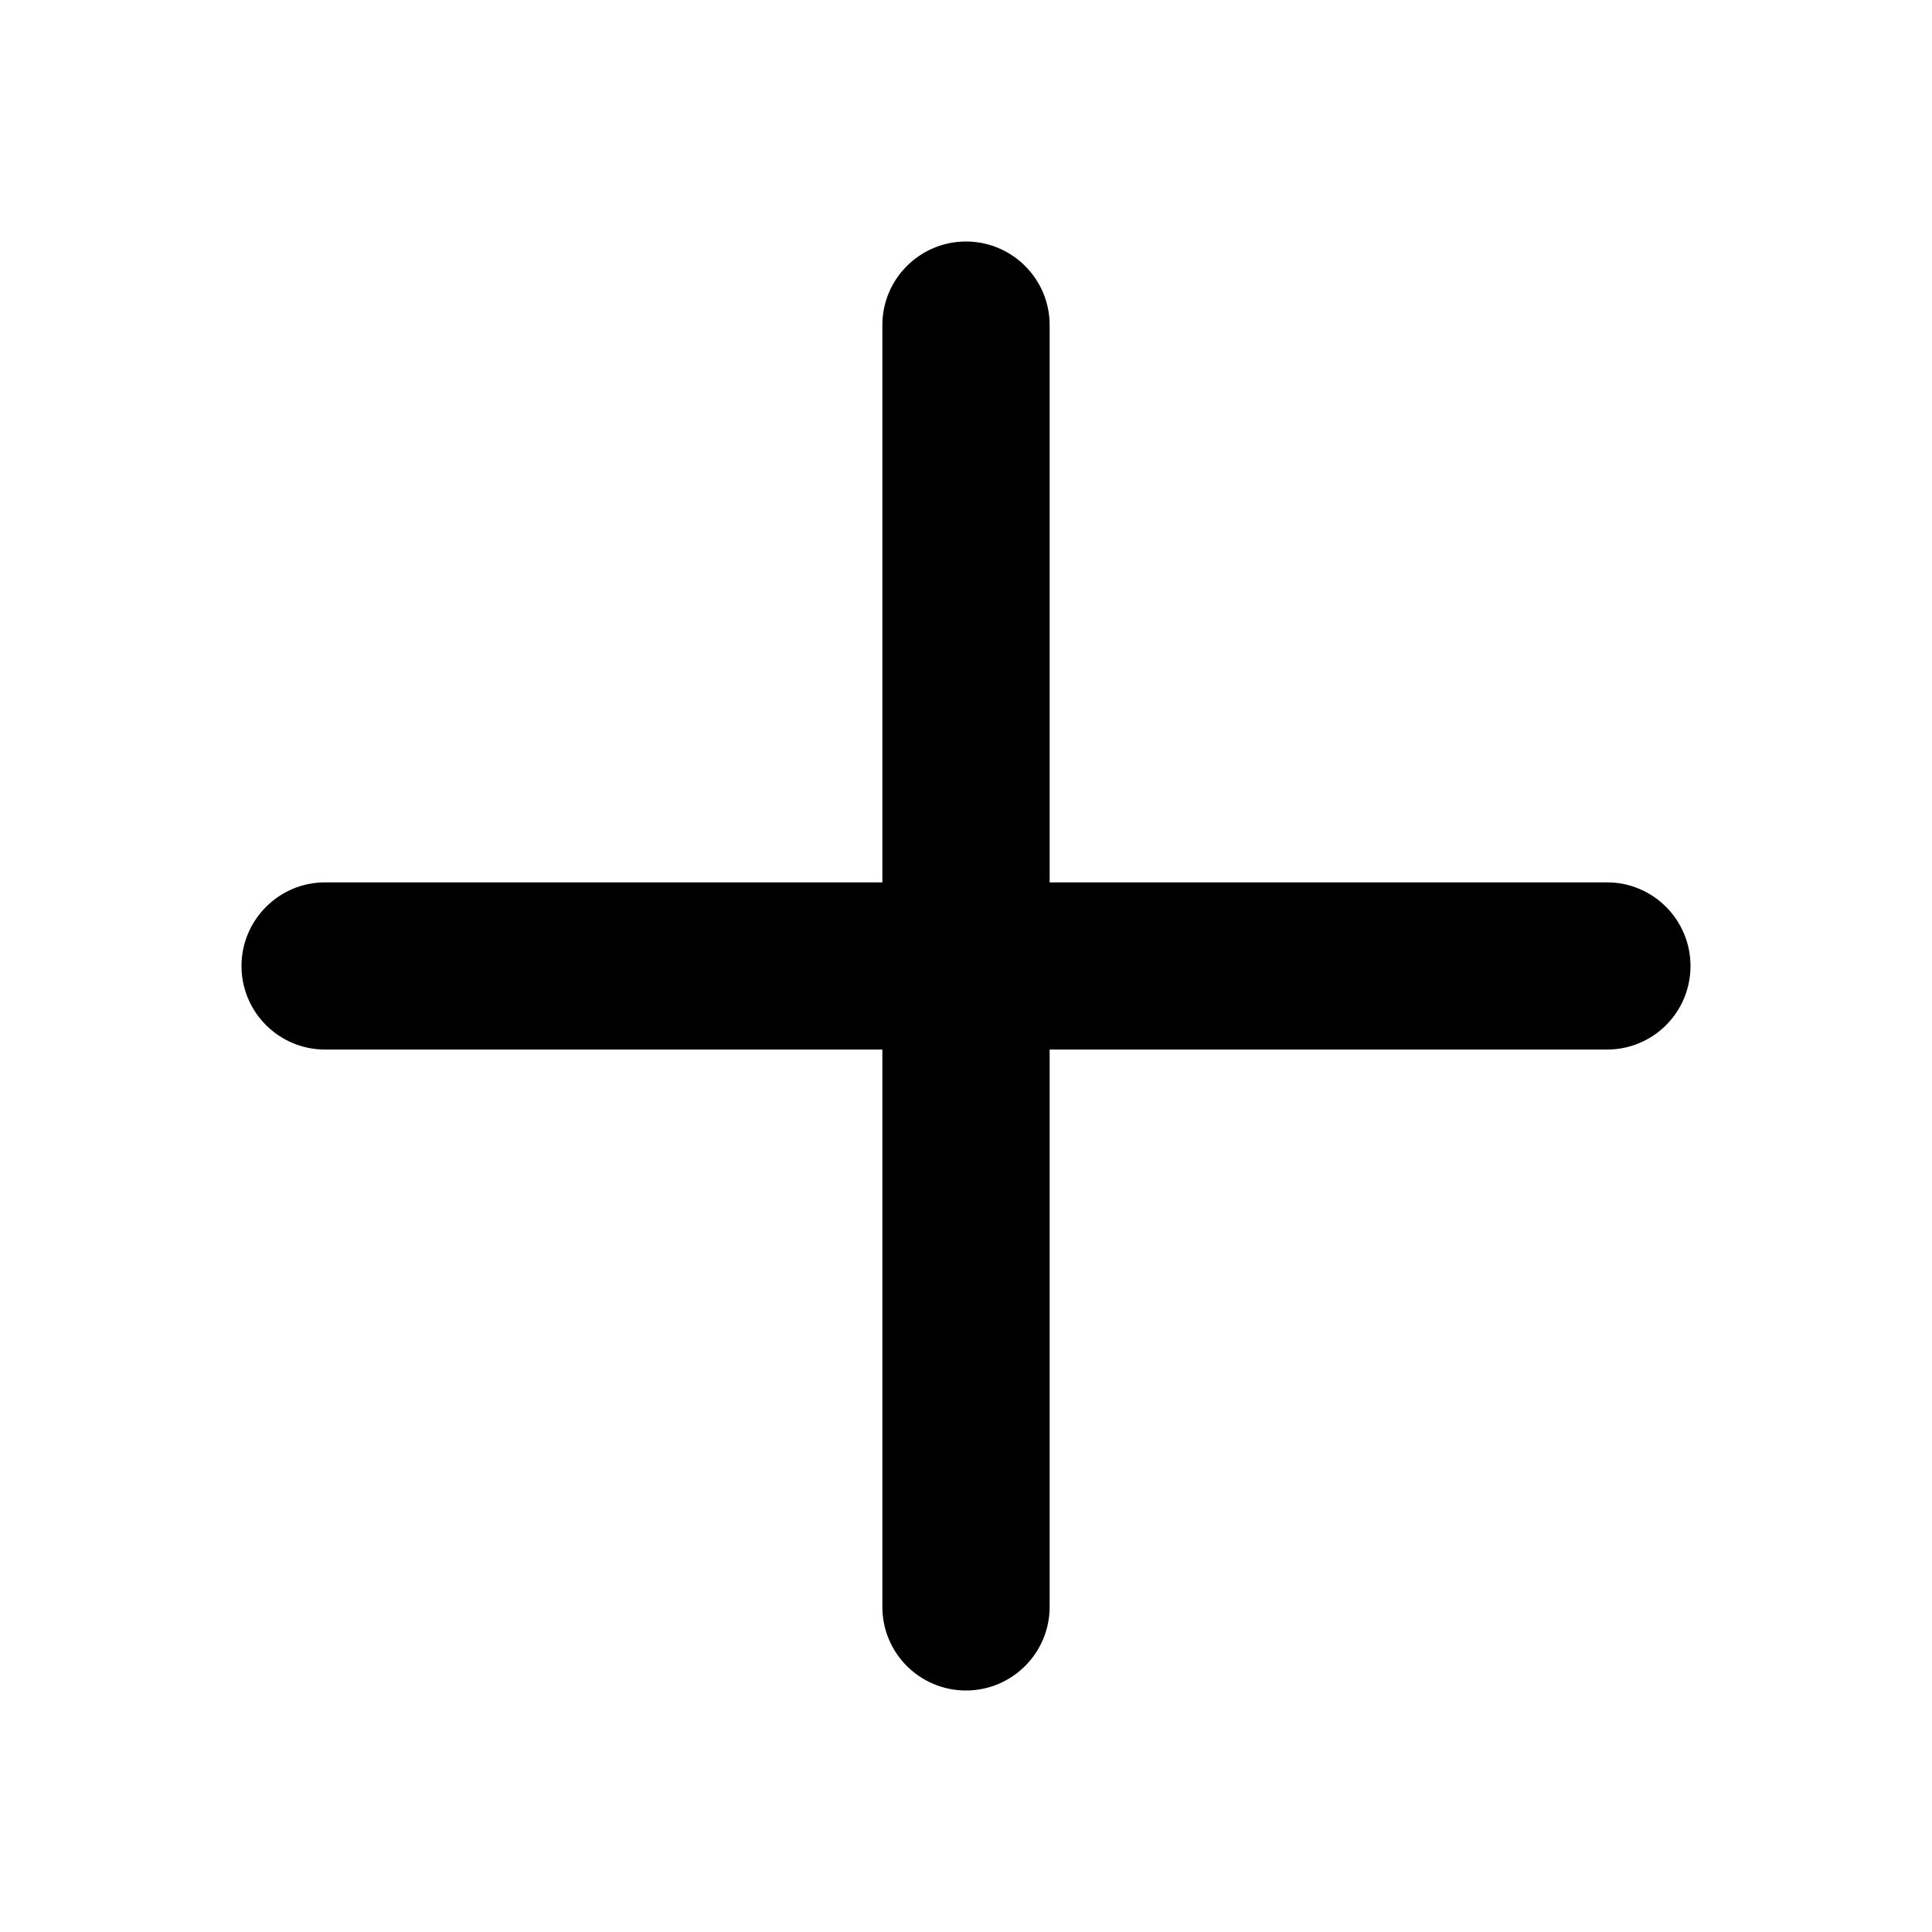
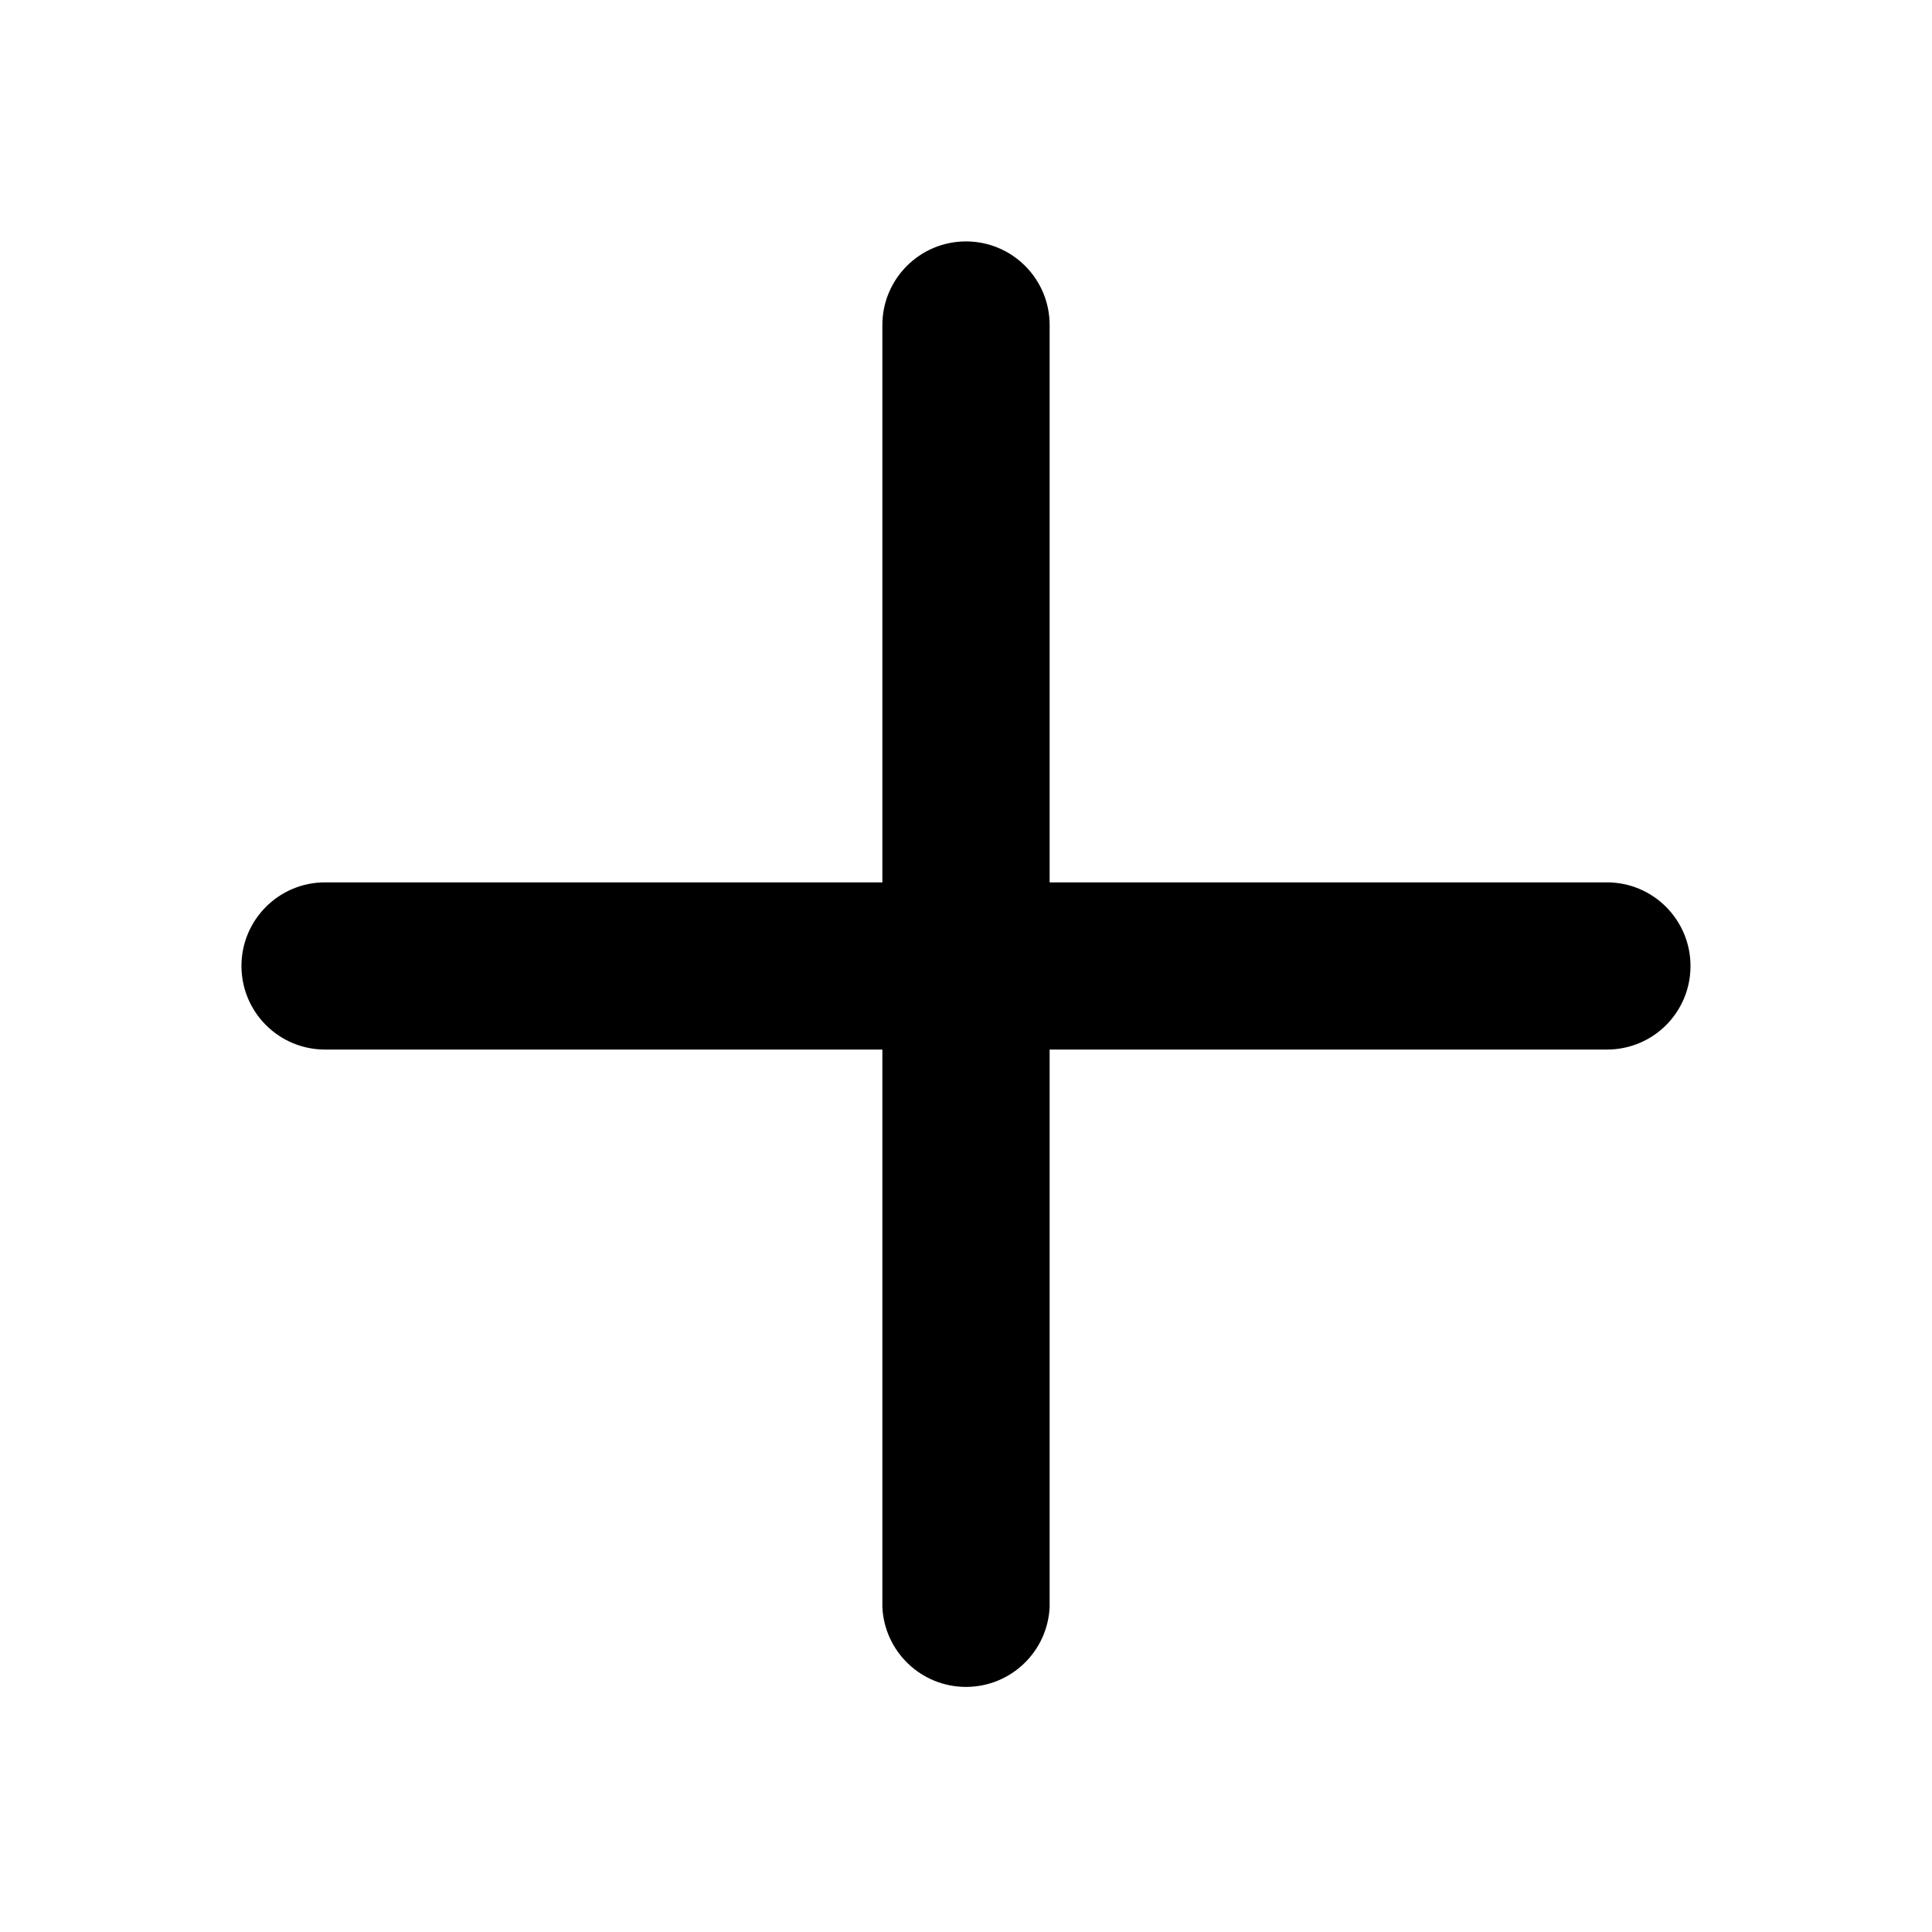
- <svg xmlns="http://www.w3.org/2000/svg" width="24" height="24" viewBox="0 0 24 24" fill="none">
-   <path d="M21 12C21 12.575 20.537 13.038 19.962 13.038H13.039V19.961C13.039 20.534 12.573 21 12 21C11.427 21 10.961 20.537 10.961 19.961V13.038H4.038C3.465 13.038 3 12.573 3 12C3 11.428 3.465 10.961 4.038 10.961H10.961V4.038C10.961 3.465 11.427 3 12 3C12.573 3 13.039 3.465 13.039 4.038V10.961H19.962C20.537 10.961 21 11.428 21 12Z" fill="black" />
+ <svg xmlns="http://www.w3.org/2000/svg" width="24" height="24" viewBox="0 0 24 24">
+   <path d="M21 12c0 .575-.463 1.038-1.038 1.038h-6.923v6.923a1.04 1.04 0 0 1-2.078 0v-6.923H4.038a1.038 1.038 0 1 1 0-2.077h6.923V4.038a1.038 1.038 0 0 1 2.078 0v6.923h6.923c.575 0 1.038.467 1.038 1.039z" />
</svg>
